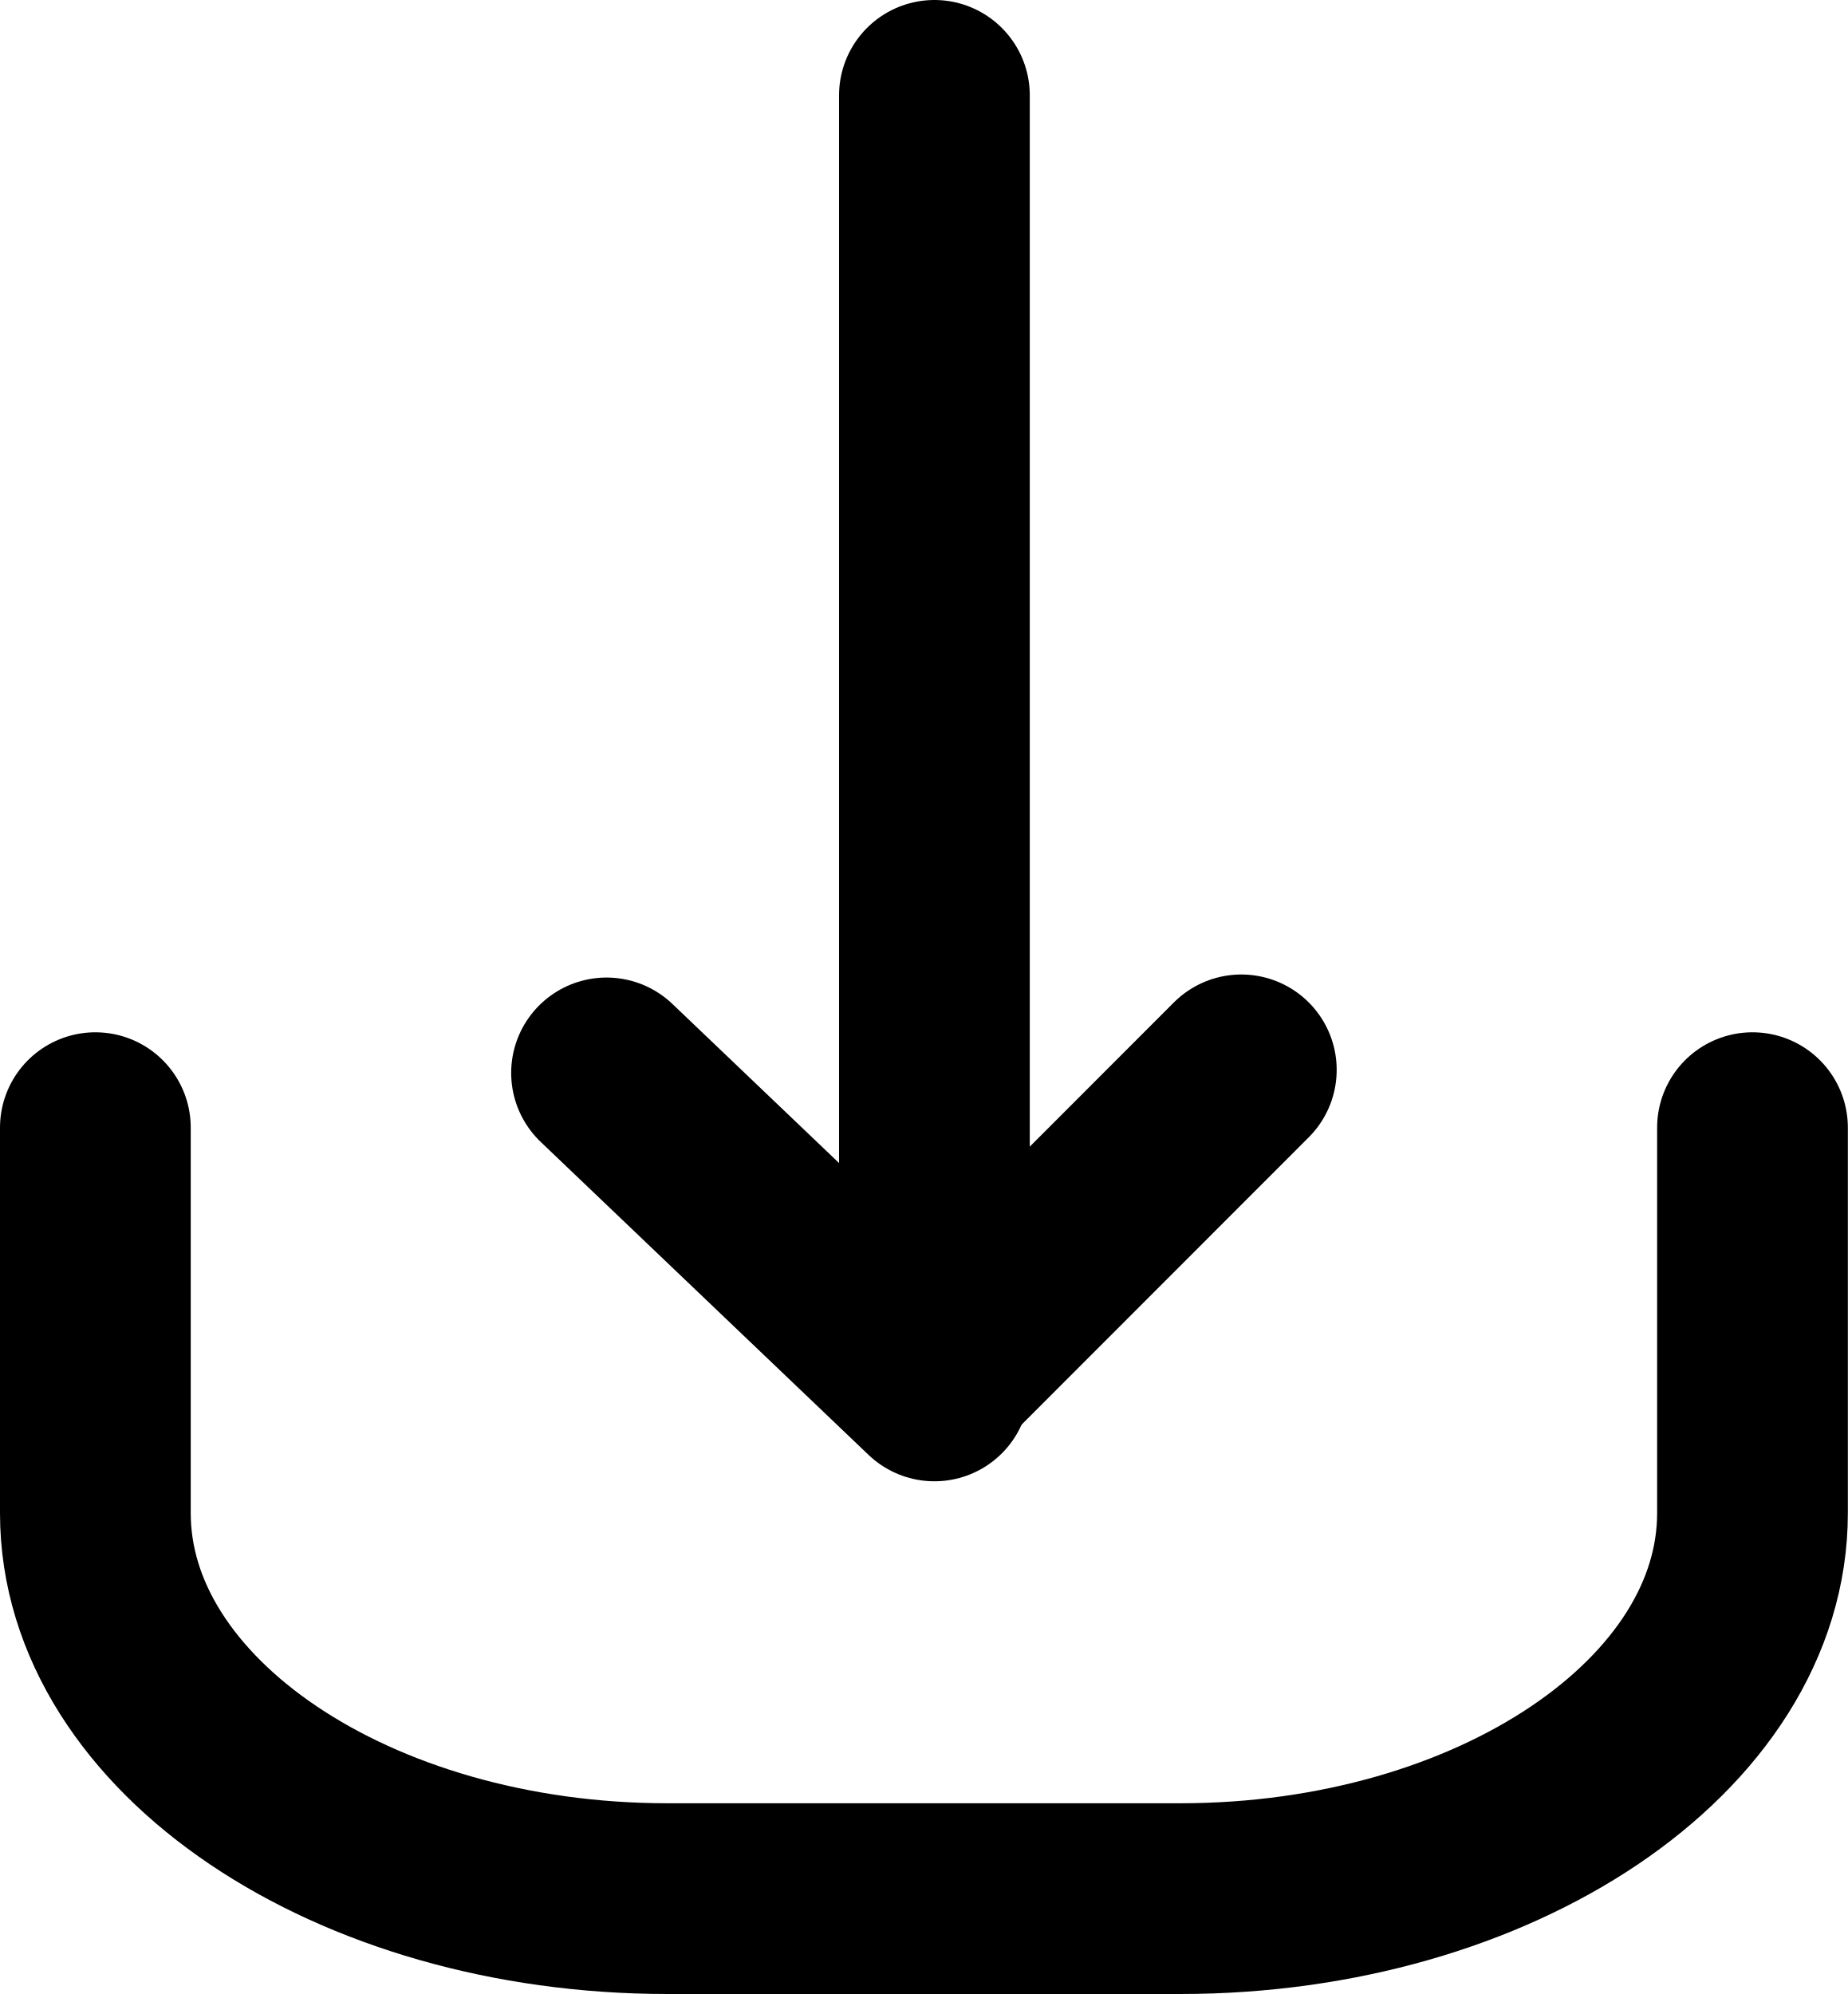
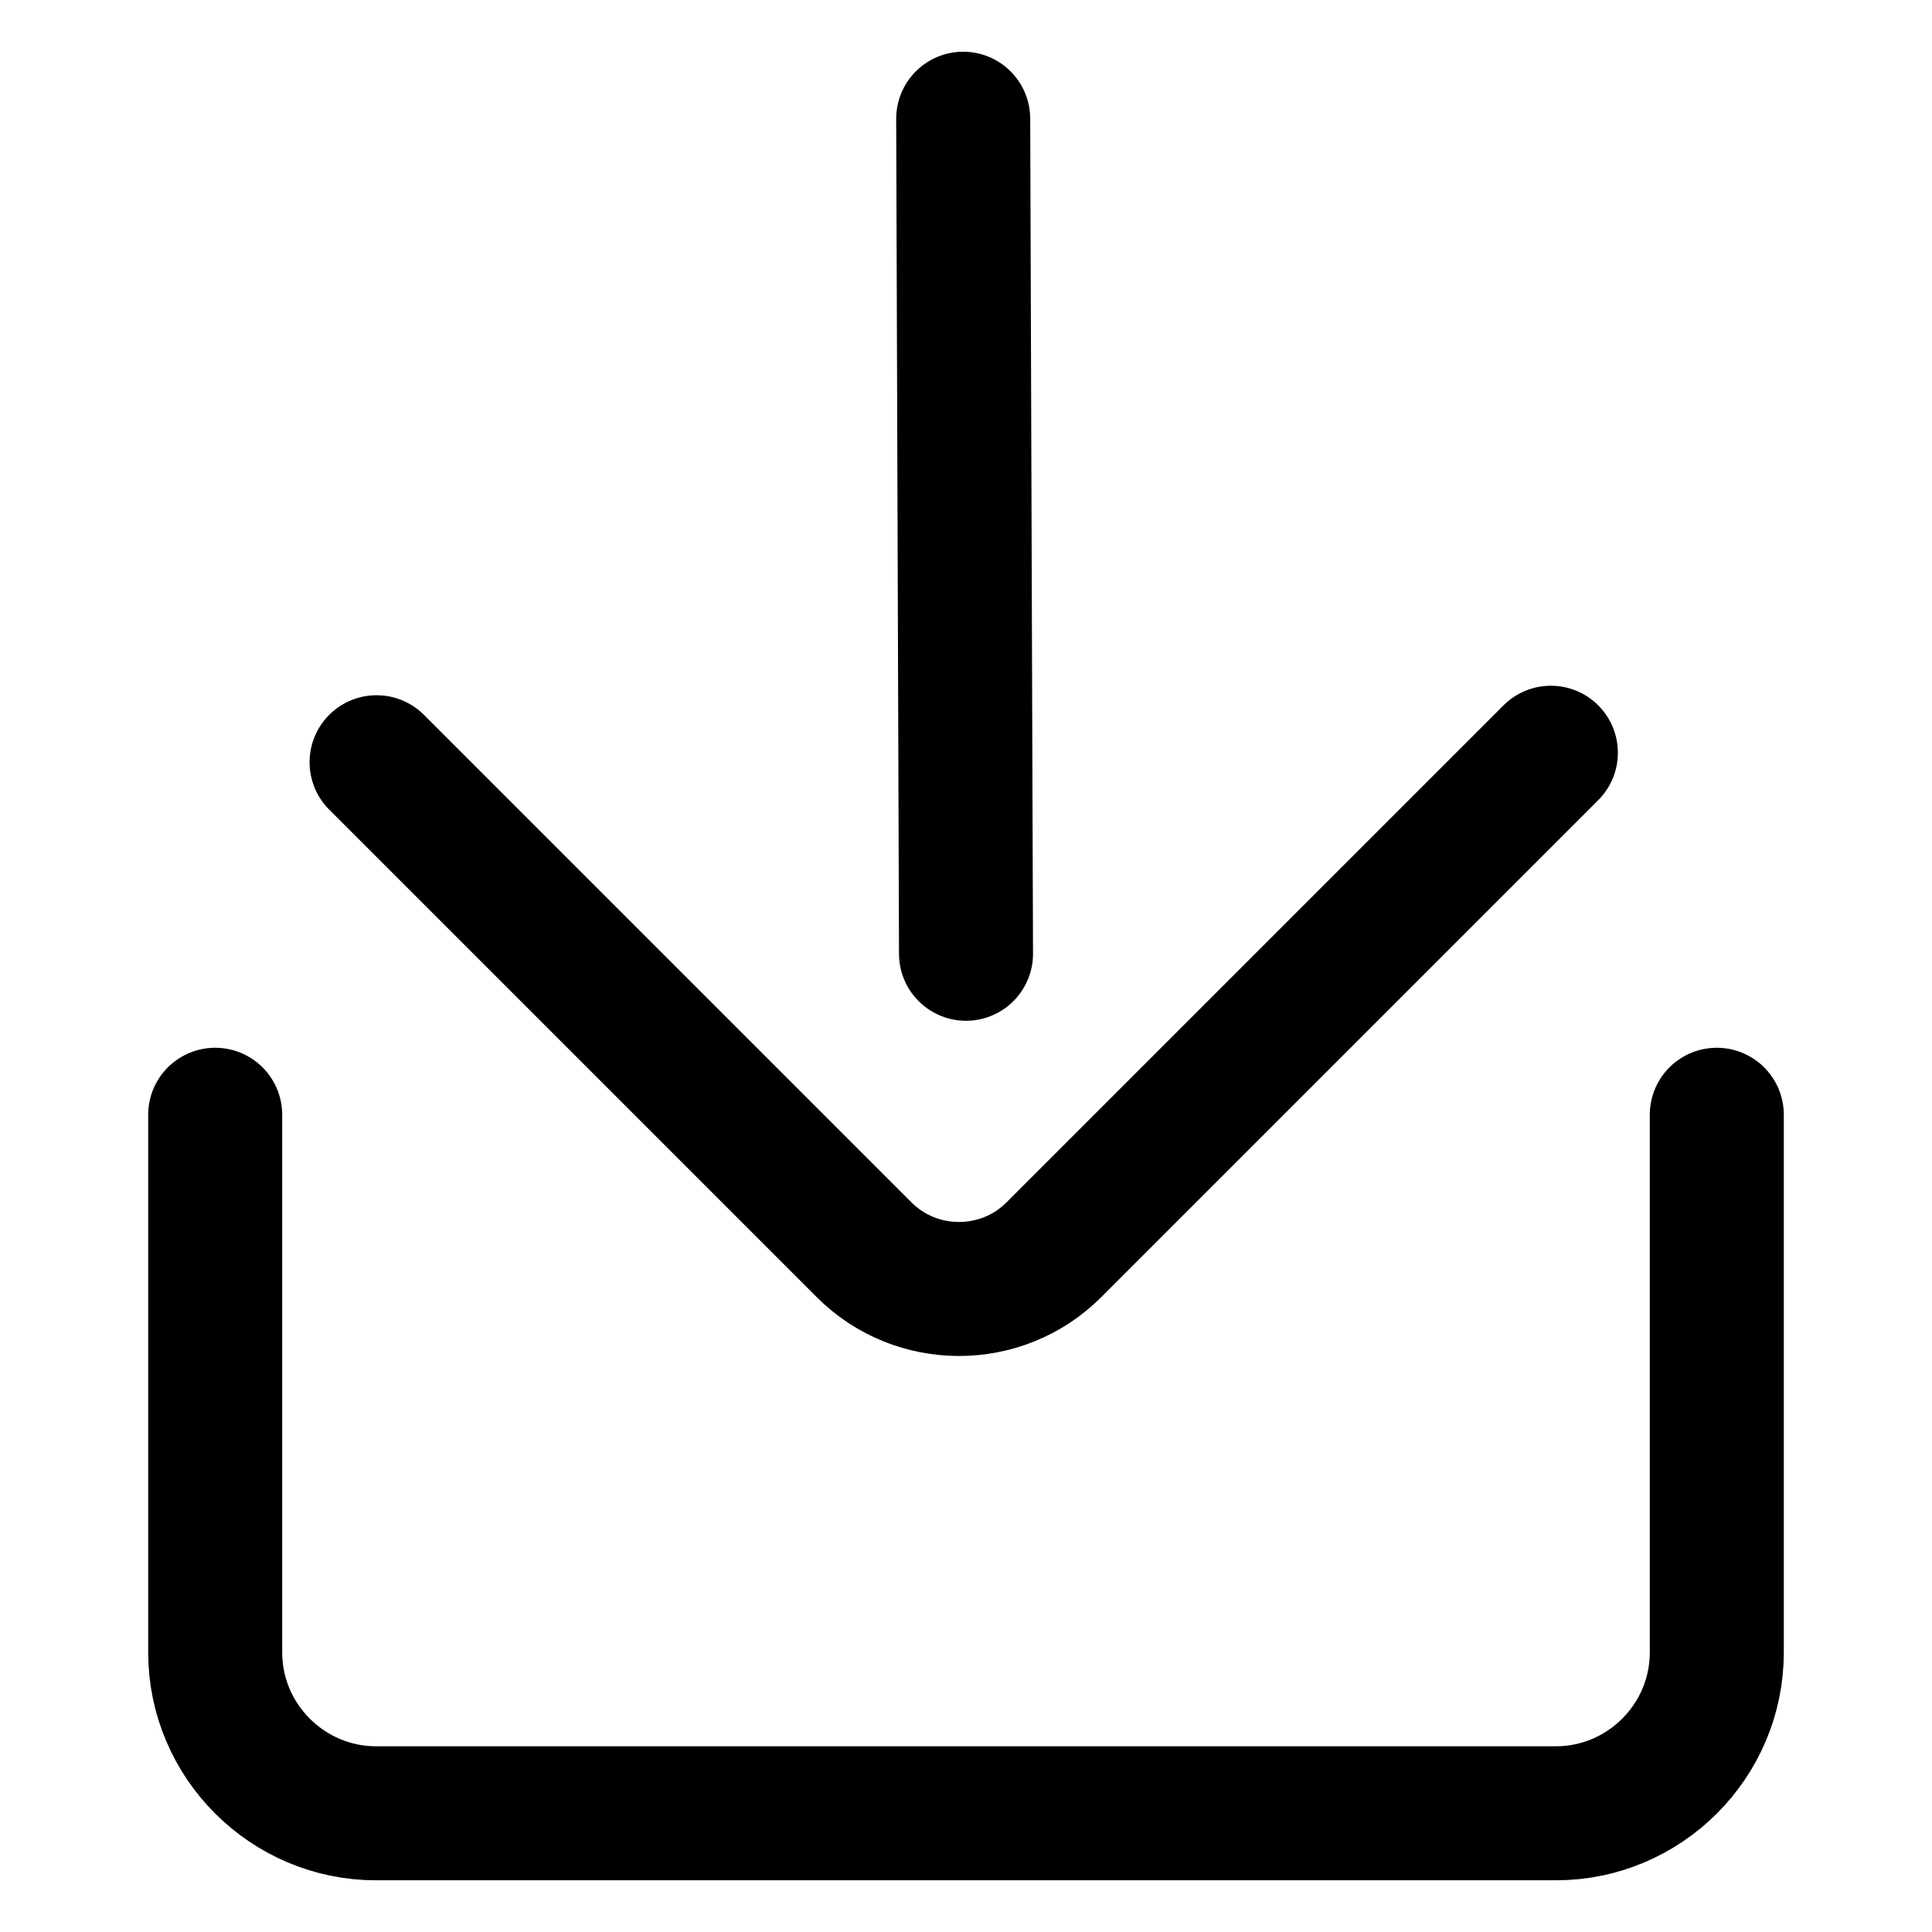
- <svg xmlns="http://www.w3.org/2000/svg" version="1.1" id="Layer_1" x="0px" y="0px" width="9.688px" height="10.454px" viewBox="0 0 9.688 10.454" enable-background="new 0 0 9.688 10.454" xml:space="preserve">
-   <polyline fill="none" stroke="currentColor" stroke-linecap="round" stroke-linejoin="round" stroke-miterlimit="10" points="4.899,0.5   4.899,7.219 6.508,5.609 " />
-   <line fill="none" stroke="currentColor" stroke-linecap="round" stroke-linejoin="round" stroke-miterlimit="10" x1="3.18" y1="5.625" x2="4.899" y2="7.266" />
+ <svg xmlns="http://www.w3.org/2000/svg" version="1.1" id="Layer_1" x="0px" y="0px" width="72.083px" height="72.083px" viewBox="0 0 72.083 72.083" enable-background="new 0 0 72.083 72.083" xml:space="preserve">
+   <line fill="none" stroke="#000000" stroke-width="5" stroke-linecap="round" stroke-linejoin="round" stroke-miterlimit="10" x1="35.937" y1="4.43" x2="36.042" y2="35.585" />
  <g>
-     <path fill="none" stroke="currentColor" stroke-linecap="round" stroke-linejoin="round" stroke-miterlimit="10" d="M9.188,5.912   c0,0,0,0.909,0,2.021s-1.35,2.021-3,2.021H3.5c-1.65,0-3-0.909-3-2.021s0-2.021,0-2.021" />
+     <path fill="none" stroke="#000000" stroke-width="5" stroke-linecap="round" stroke-linejoin="round" stroke-miterlimit="10" d="   M14.05,28.439l18.194,18.194c1.945,1.945,5.127,1.945,7.071,0l18.548-18.548" />
+   </g>
+   <g>
+     <path fill="none" stroke="#000000" stroke-width="5" stroke-linecap="round" stroke-linejoin="round" stroke-miterlimit="10" d="   M8.029,41.592v20.062c0,3.3,2.7,6,6,6h44.025c3.3,0,6-2.7,6-6V41.592" />
  </g>
</svg>
